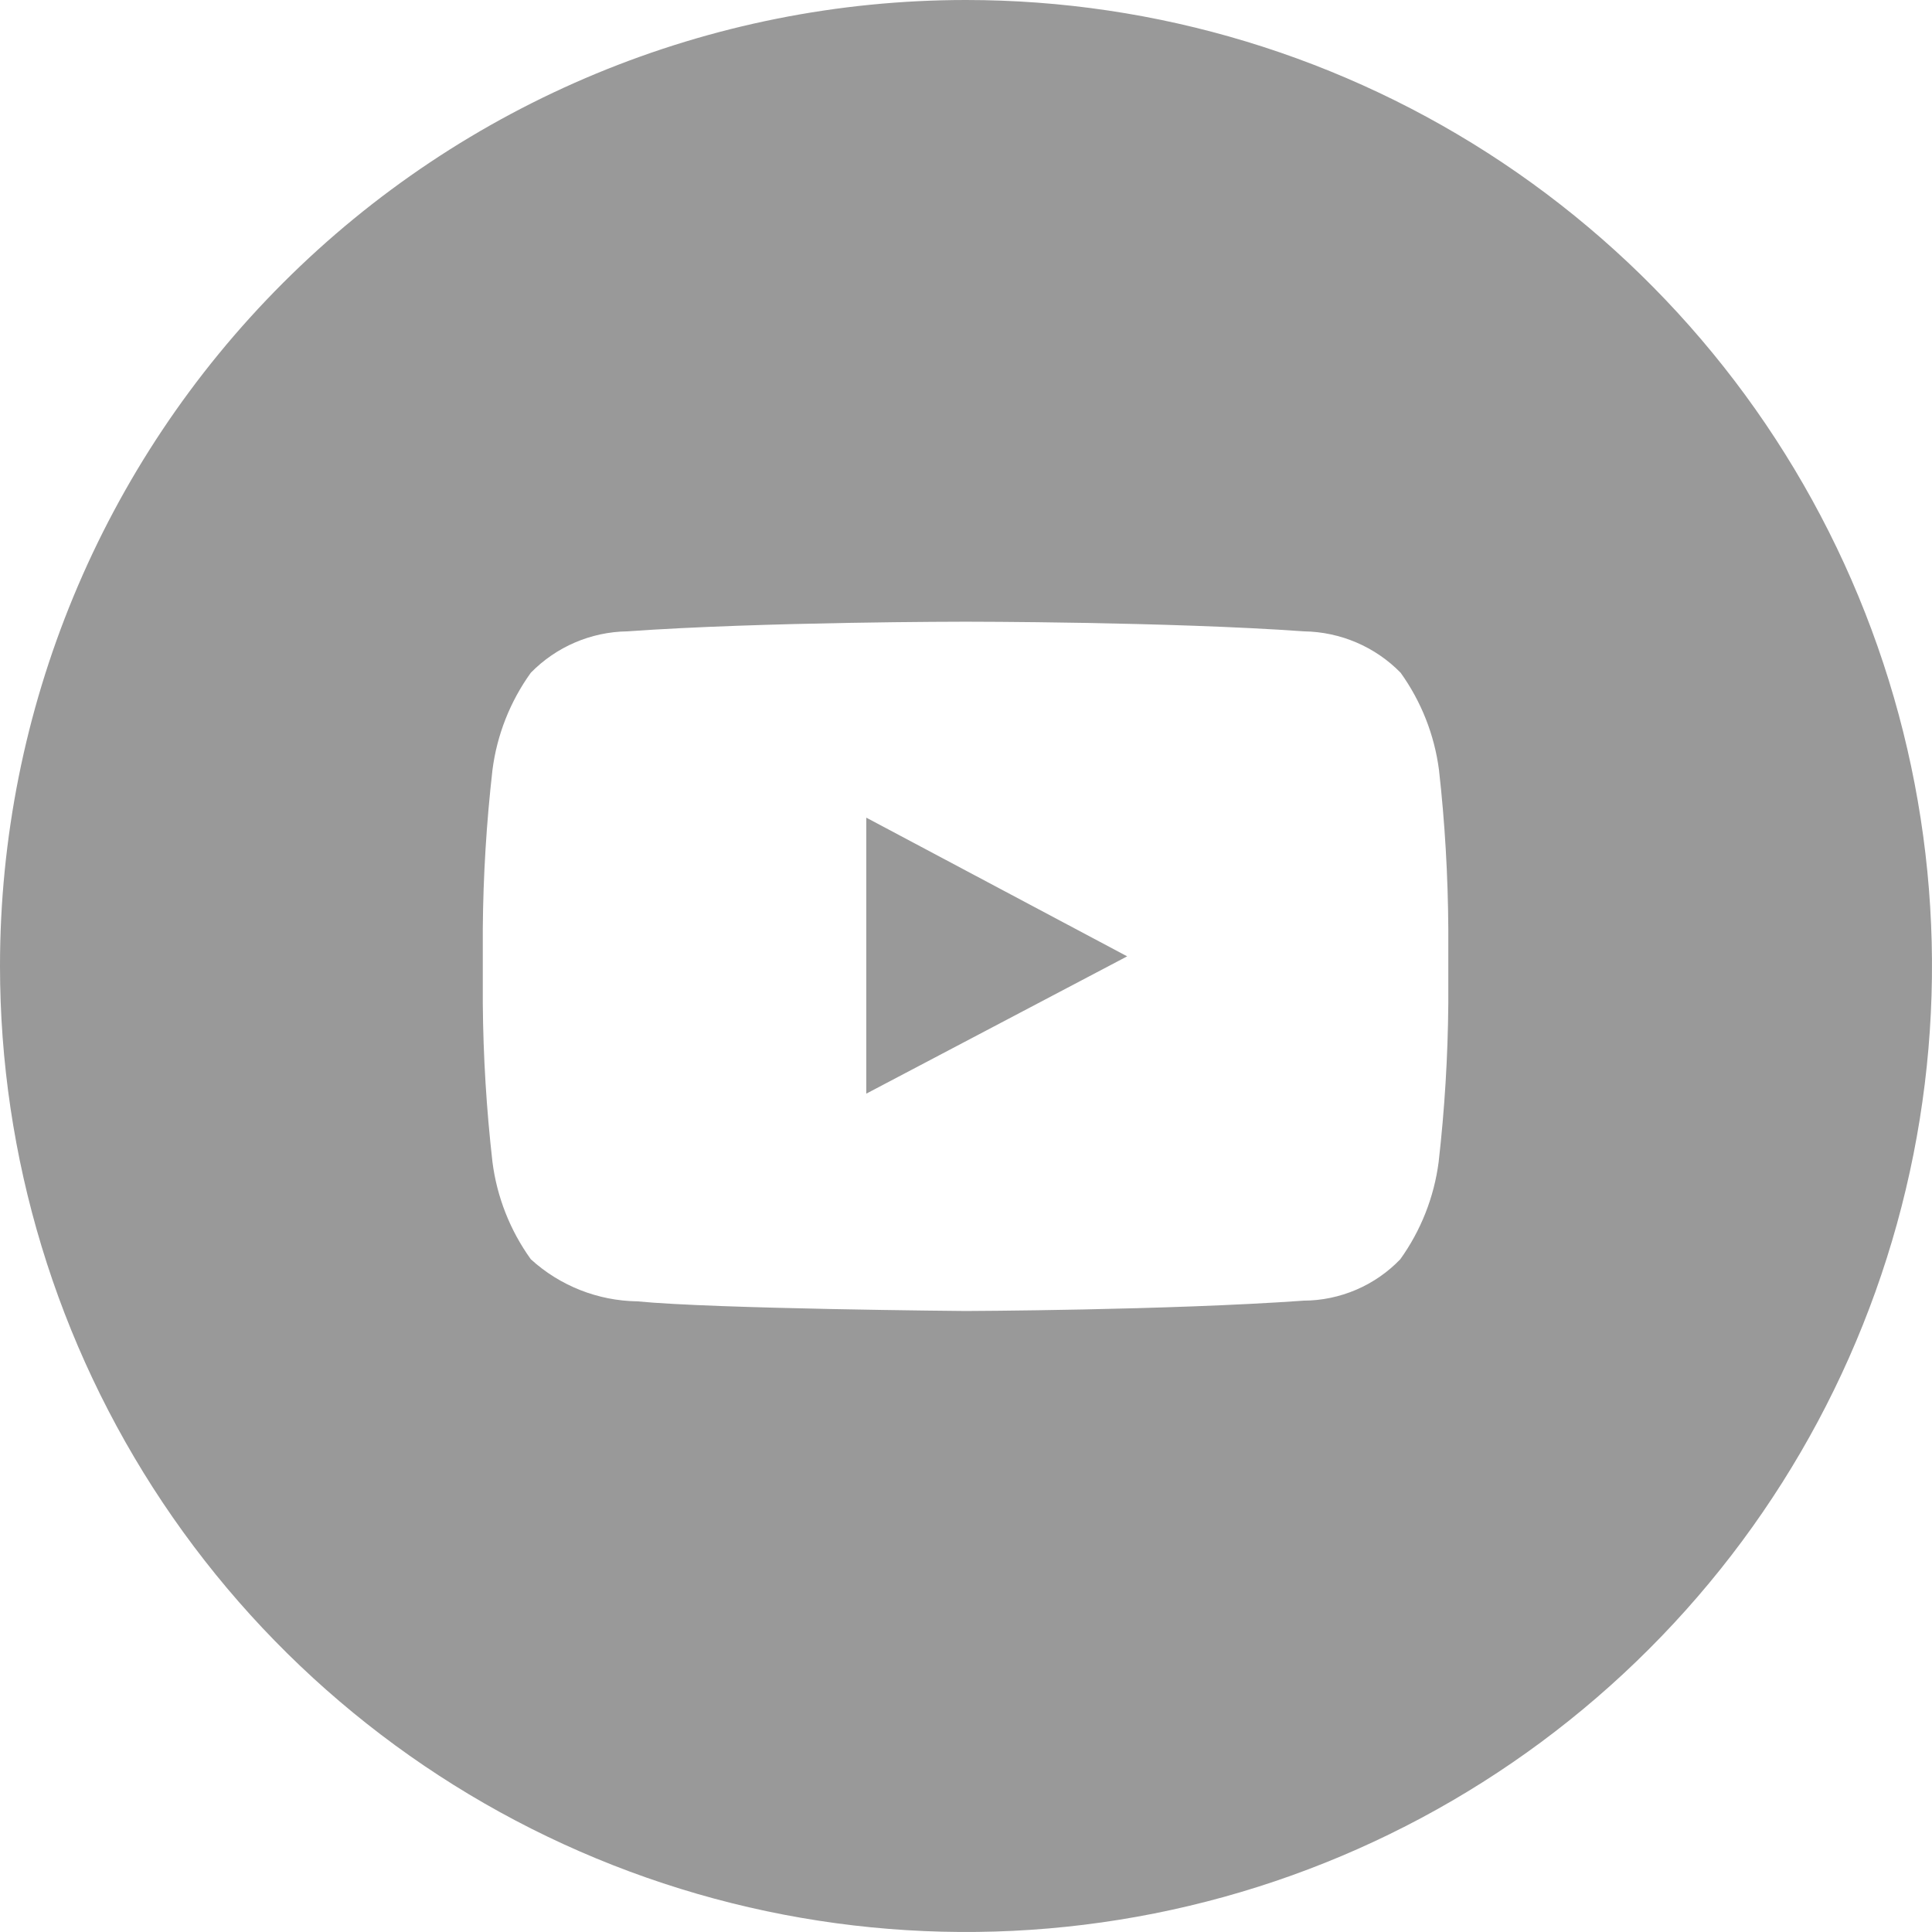
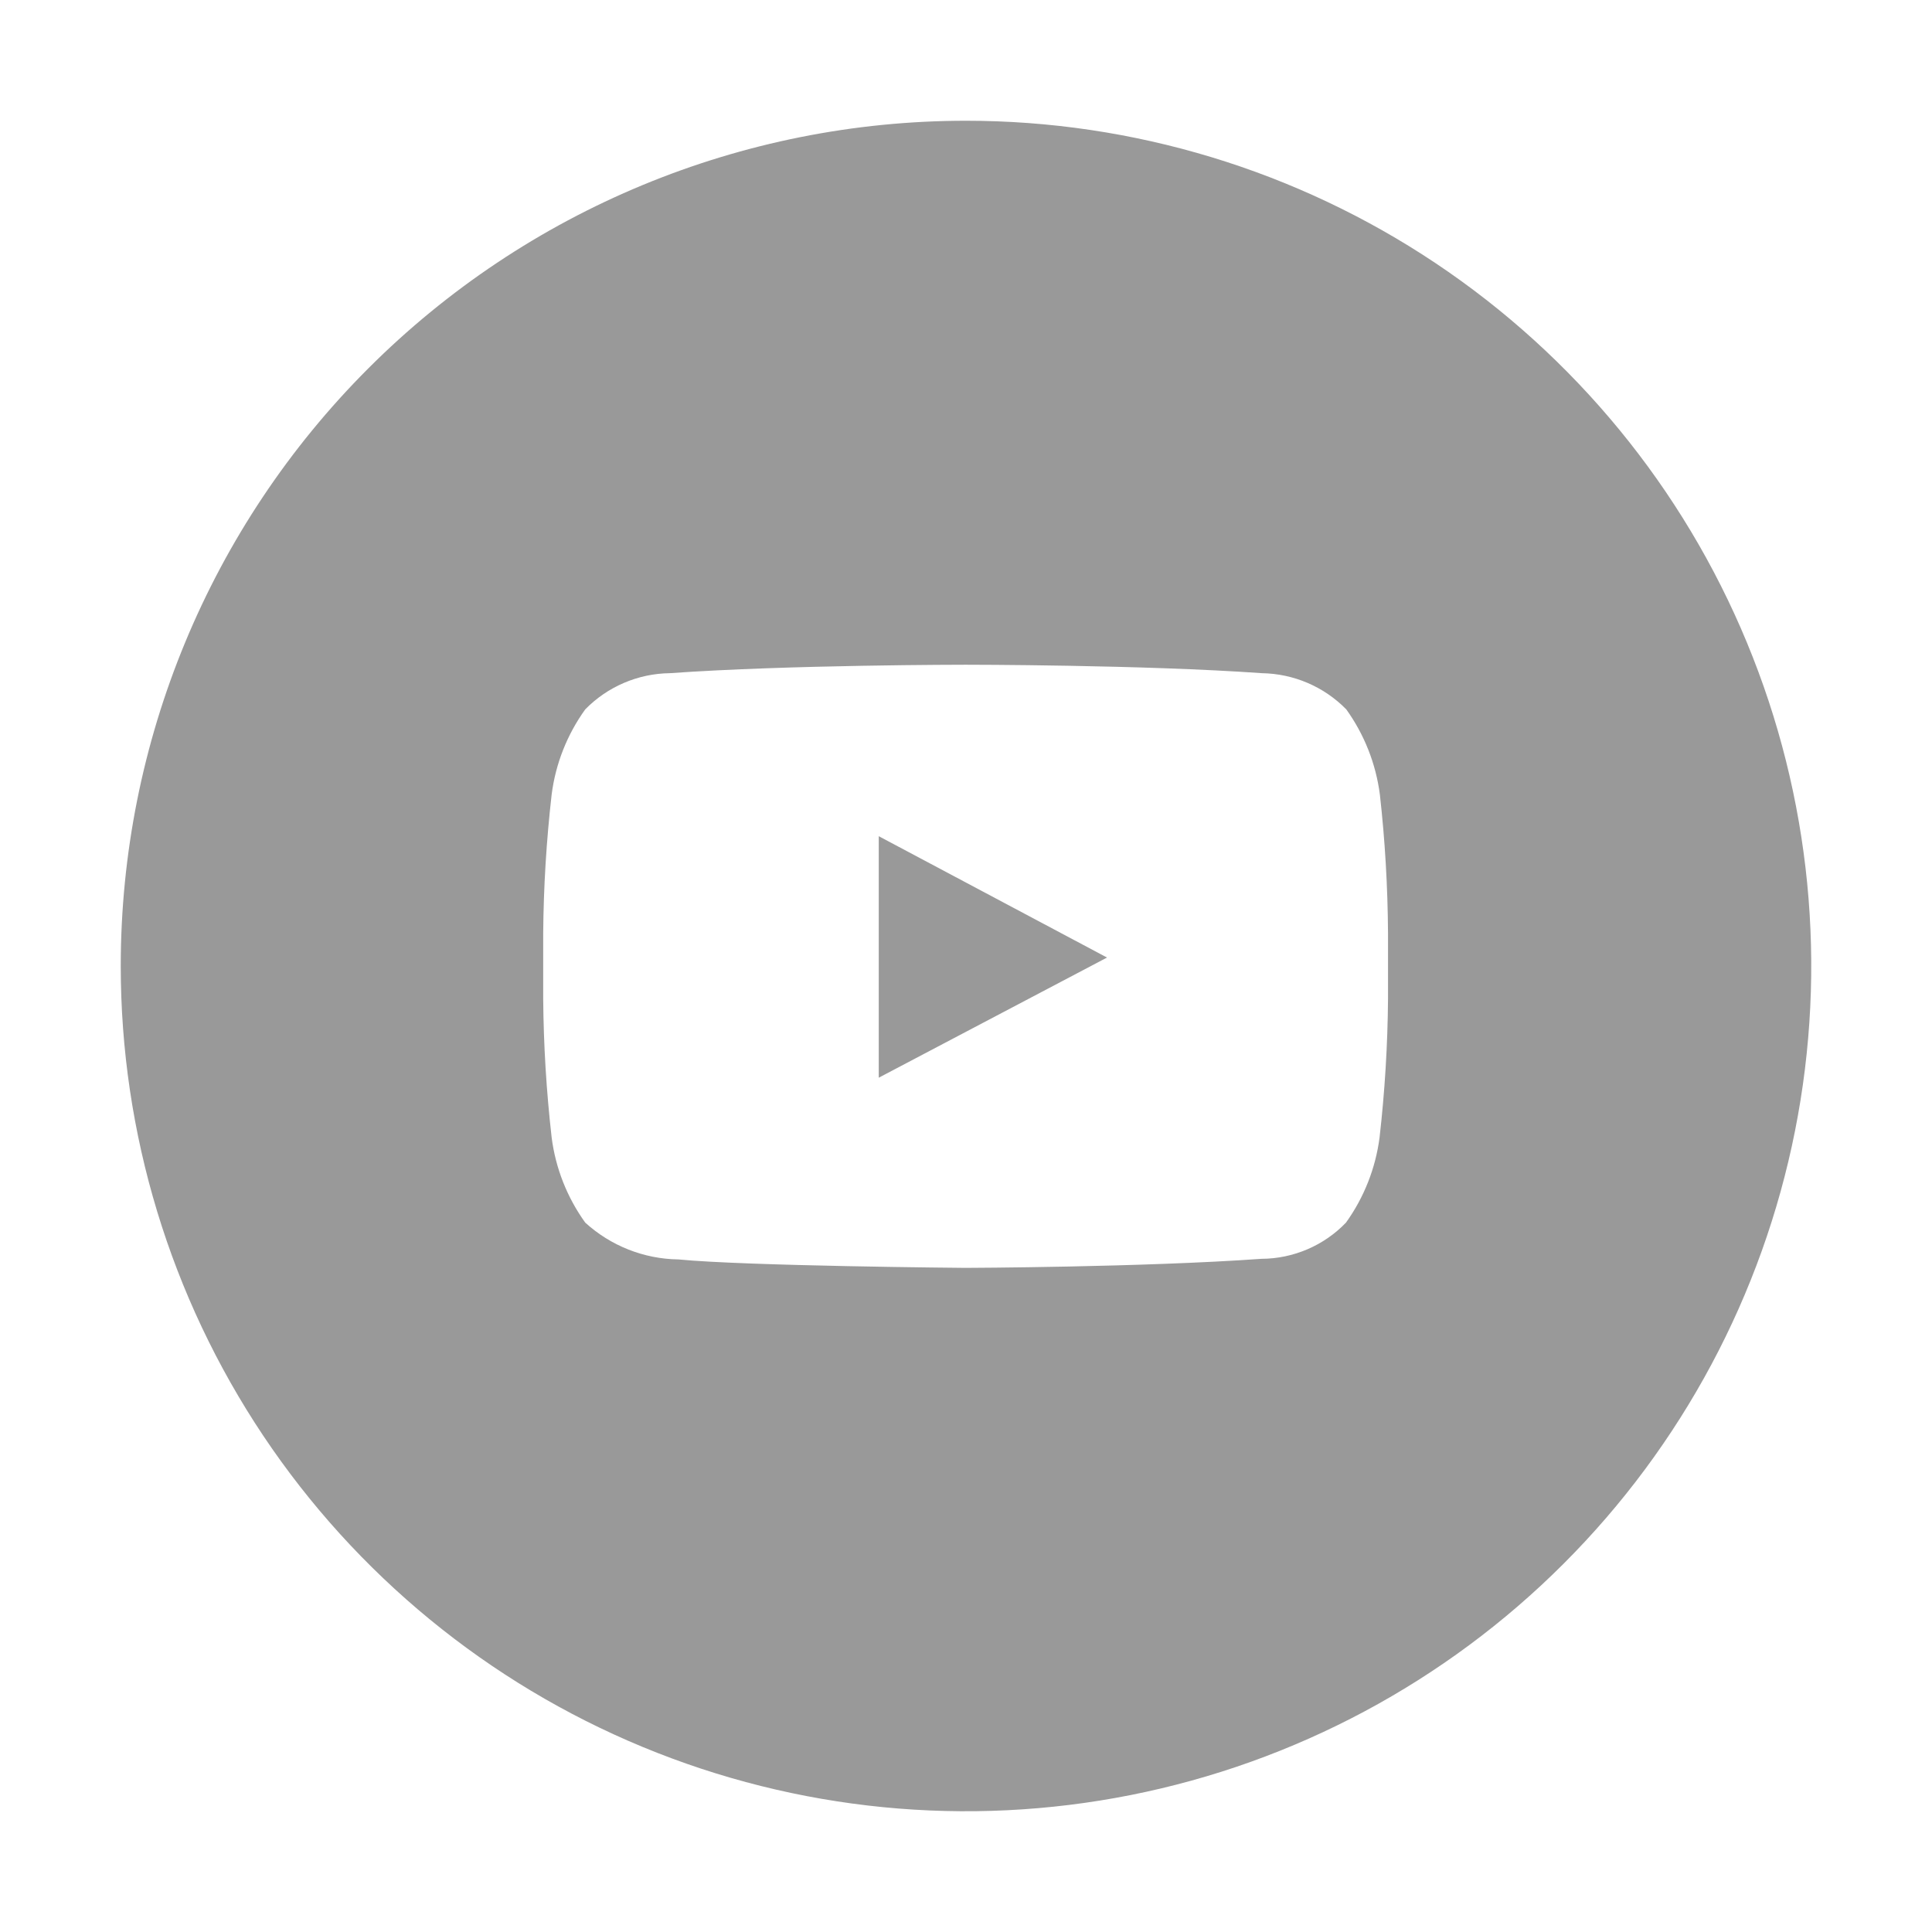
- <svg xmlns="http://www.w3.org/2000/svg" width="28" height="28" viewBox="0 0 28 28" fill="none">
-   <path fill-rule="evenodd" clip-rule="evenodd" d="M14 0C16.769 0 19.476 0.821 21.778 2.359C24.08 3.898 25.875 6.084 26.934 8.642C27.994 11.201 28.271 14.015 27.731 16.731C27.191 19.447 25.857 21.942 23.899 23.899C21.942 25.857 19.447 27.191 16.731 27.731C14.015 28.271 11.201 27.994 8.642 26.934C6.084 25.875 3.898 24.08 2.359 21.778C0.821 19.476 0 16.769 0 14C0 10.287 1.475 6.726 4.101 4.101C6.726 1.475 10.287 0 14 0V0ZM20.855 11.16C20.789 10.651 20.598 10.167 20.299 9.75C19.93 9.373 19.427 9.158 18.899 9.15C16.941 9.01 13.999 9.01 13.999 9.01H13.993C13.993 9.01 11.055 9.01 9.093 9.15C8.565 9.157 8.062 9.373 7.693 9.75C7.393 10.167 7.202 10.651 7.137 11.16C7.05 11.924 7.003 12.691 6.997 13.46V14.54C7.003 15.309 7.05 16.076 7.137 16.84C7.202 17.349 7.393 17.833 7.693 18.25C8.115 18.635 8.664 18.852 9.236 18.86C10.356 18.97 13.994 19 13.994 19C13.994 19 16.935 18.99 18.894 18.85C19.156 18.849 19.414 18.795 19.655 18.692C19.895 18.589 20.113 18.439 20.294 18.25C20.593 17.833 20.784 17.349 20.85 16.84C20.937 16.076 20.984 15.309 20.99 14.54V13.46C20.985 12.691 20.941 11.924 20.855 11.16ZM12.555 15.85V11.85L16.336 13.86L12.555 15.85Z" fill="black" fill-opacity="0.4" />
+ <svg xmlns="http://www.w3.org/2000/svg" width="32" height="32" viewBox="0 0 32 32" fill="none">
+   <path fill-rule="evenodd" clip-rule="evenodd" d="M16 2C18.769 2 21.476 2.821 23.778 4.359C26.08 5.898 27.875 8.084 28.934 10.642C29.994 13.201 30.271 16.015 29.731 18.731C29.191 21.447 27.857 23.942 25.899 25.899C23.942 27.857 21.447 29.191 18.731 29.731C16.015 30.271 13.201 29.994 10.642 28.934C8.084 27.875 5.898 26.08 4.359 23.778C2.821 21.476 2 18.769 2 16C2 12.287 3.475 8.726 6.101 6.101C8.726 3.475 12.287 2 16 2V2ZM22.855 13.16C22.789 12.651 22.598 12.167 22.299 11.75C21.93 11.373 21.427 11.158 20.899 11.15C18.941 11.01 15.999 11.01 15.999 11.01H15.993C15.993 11.01 13.055 11.01 11.093 11.15C10.565 11.157 10.062 11.373 9.693 11.75C9.393 12.167 9.202 12.651 9.137 13.16C9.05 13.924 9.003 14.691 8.997 15.46V16.54C9.003 17.309 9.05 18.076 9.137 18.84C9.202 19.349 9.393 19.833 9.693 20.25C10.116 20.635 10.664 20.852 11.236 20.86C12.356 20.97 15.994 21 15.994 21C15.994 21 18.935 20.99 20.894 20.85C21.156 20.849 21.414 20.795 21.655 20.692C21.895 20.589 22.113 20.439 22.294 20.25C22.593 19.833 22.784 19.349 22.85 18.84C22.937 18.076 22.984 17.309 22.99 16.54V15.46C22.985 14.691 22.941 13.924 22.855 13.16ZM14.555 17.85V13.85L18.336 15.86L14.555 17.85Z" fill="black" fill-opacity="0.4" />
</svg>
